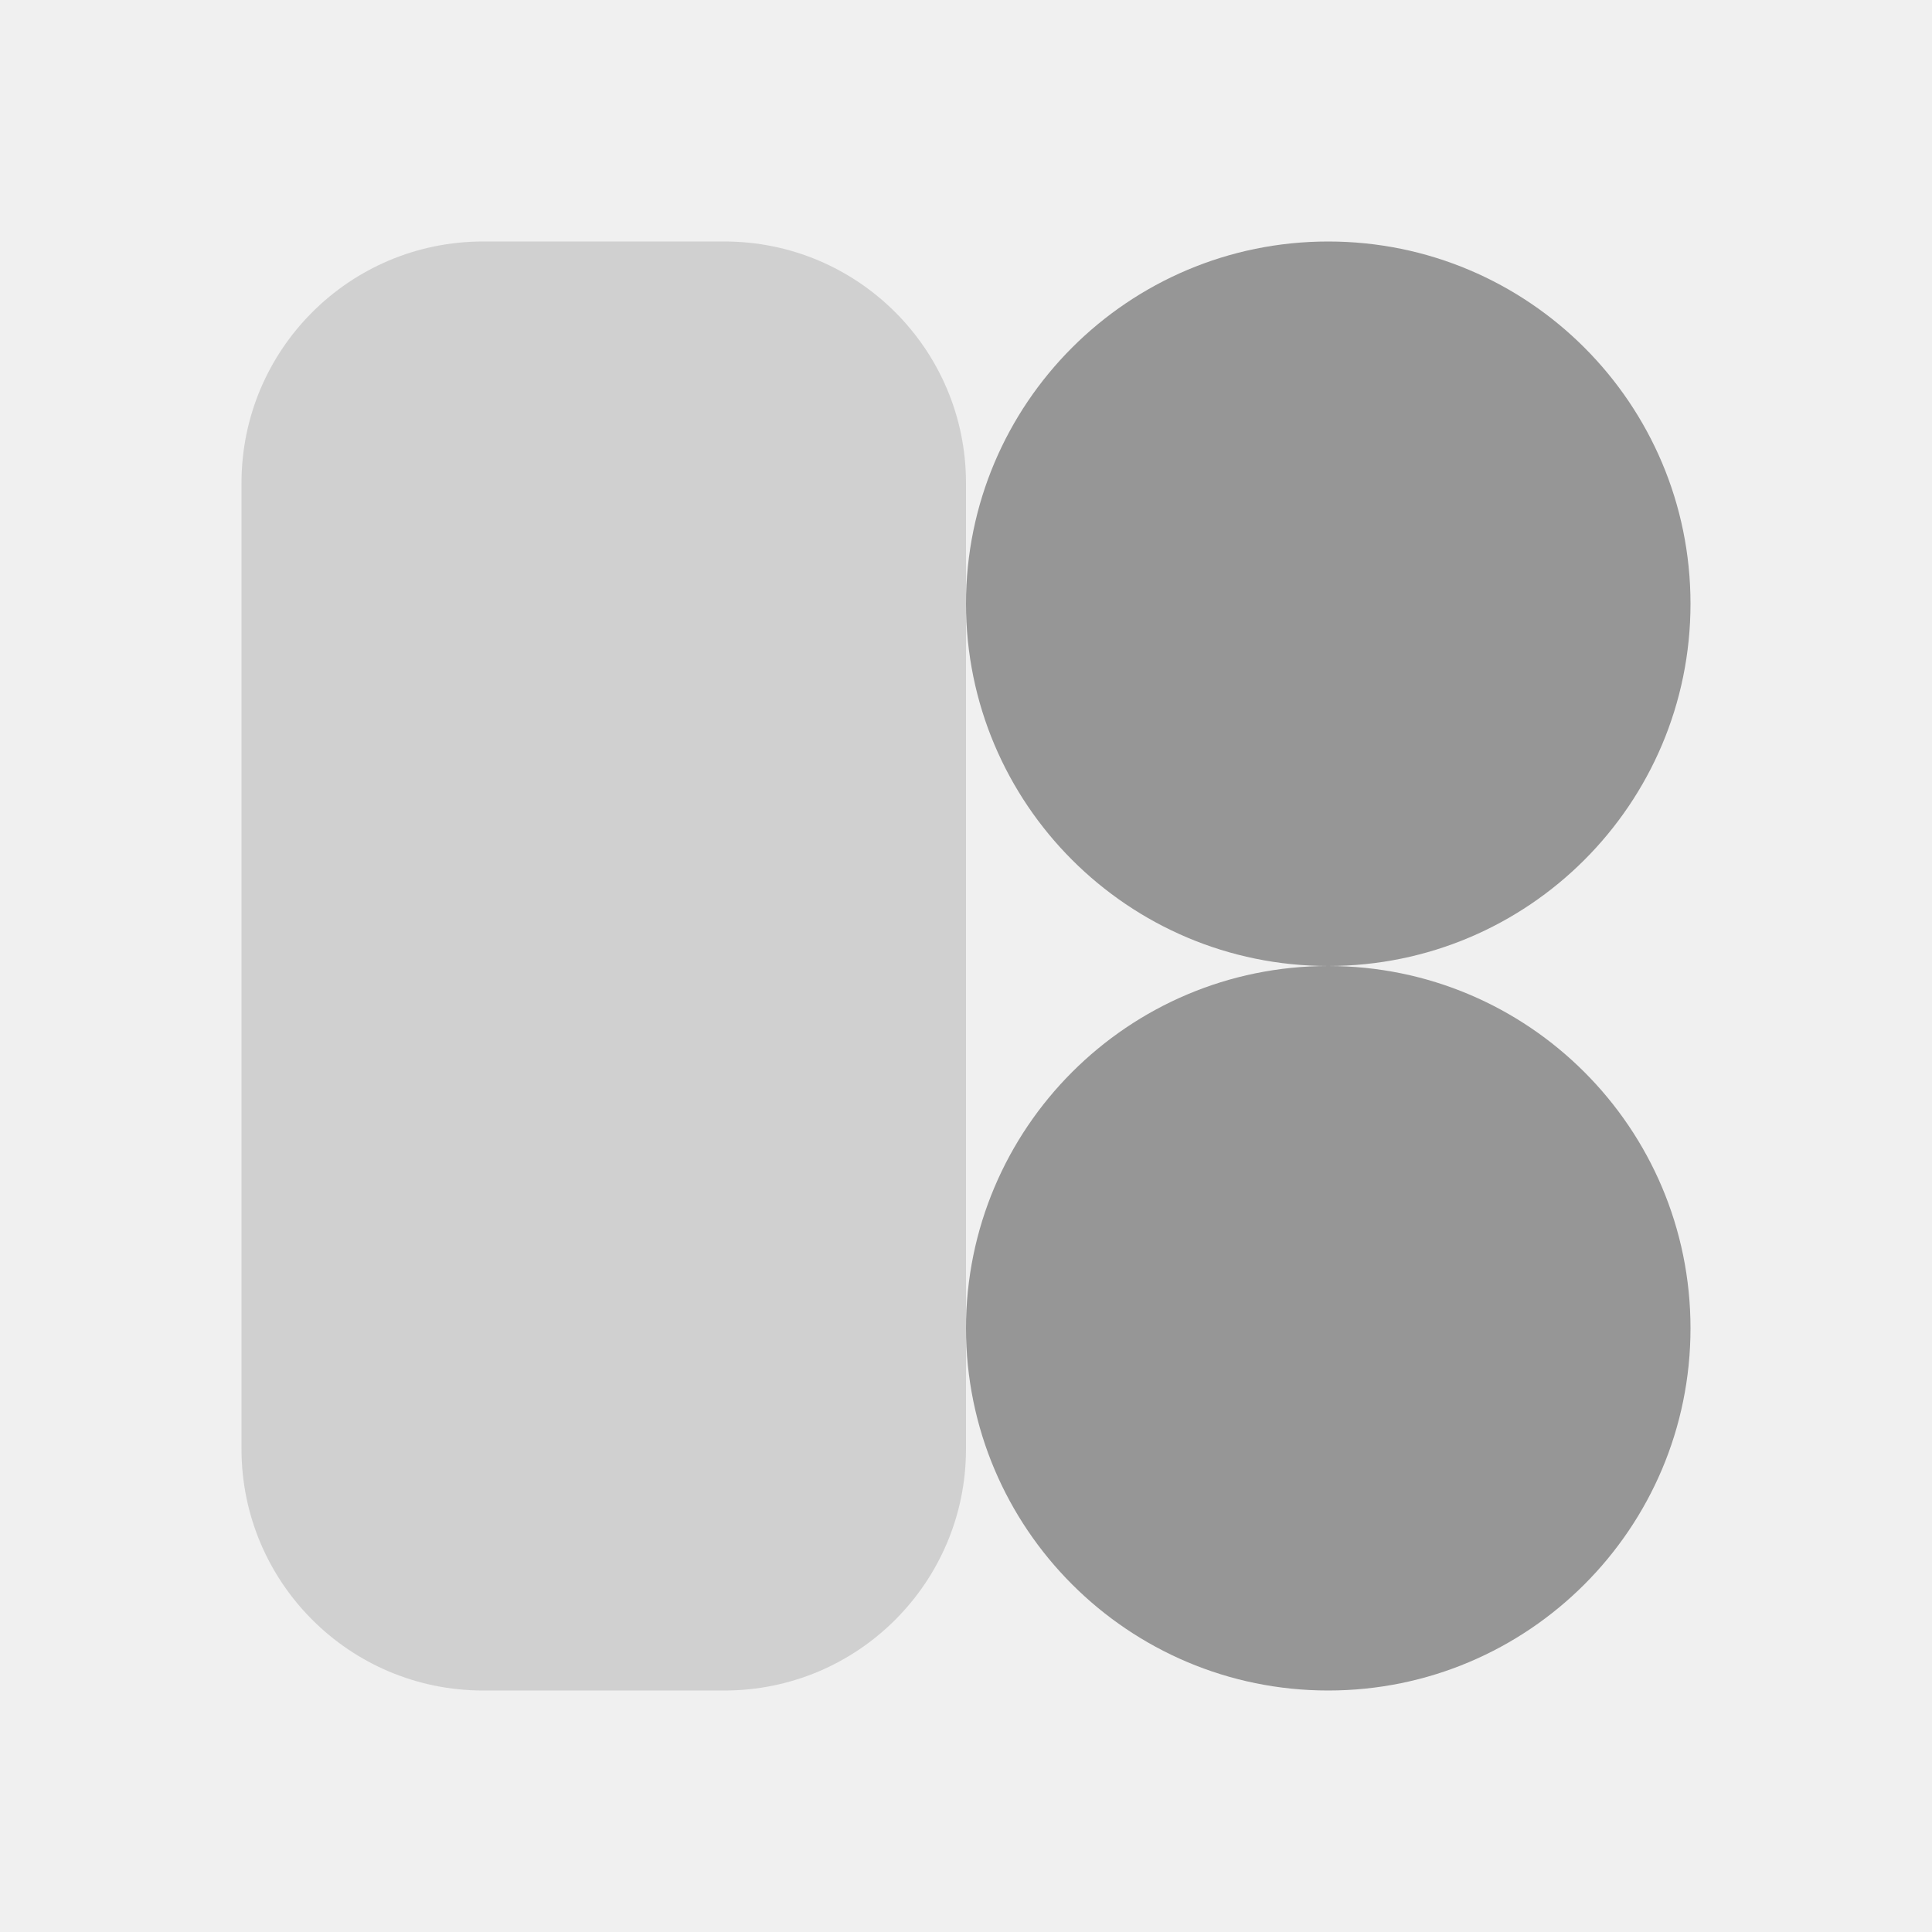
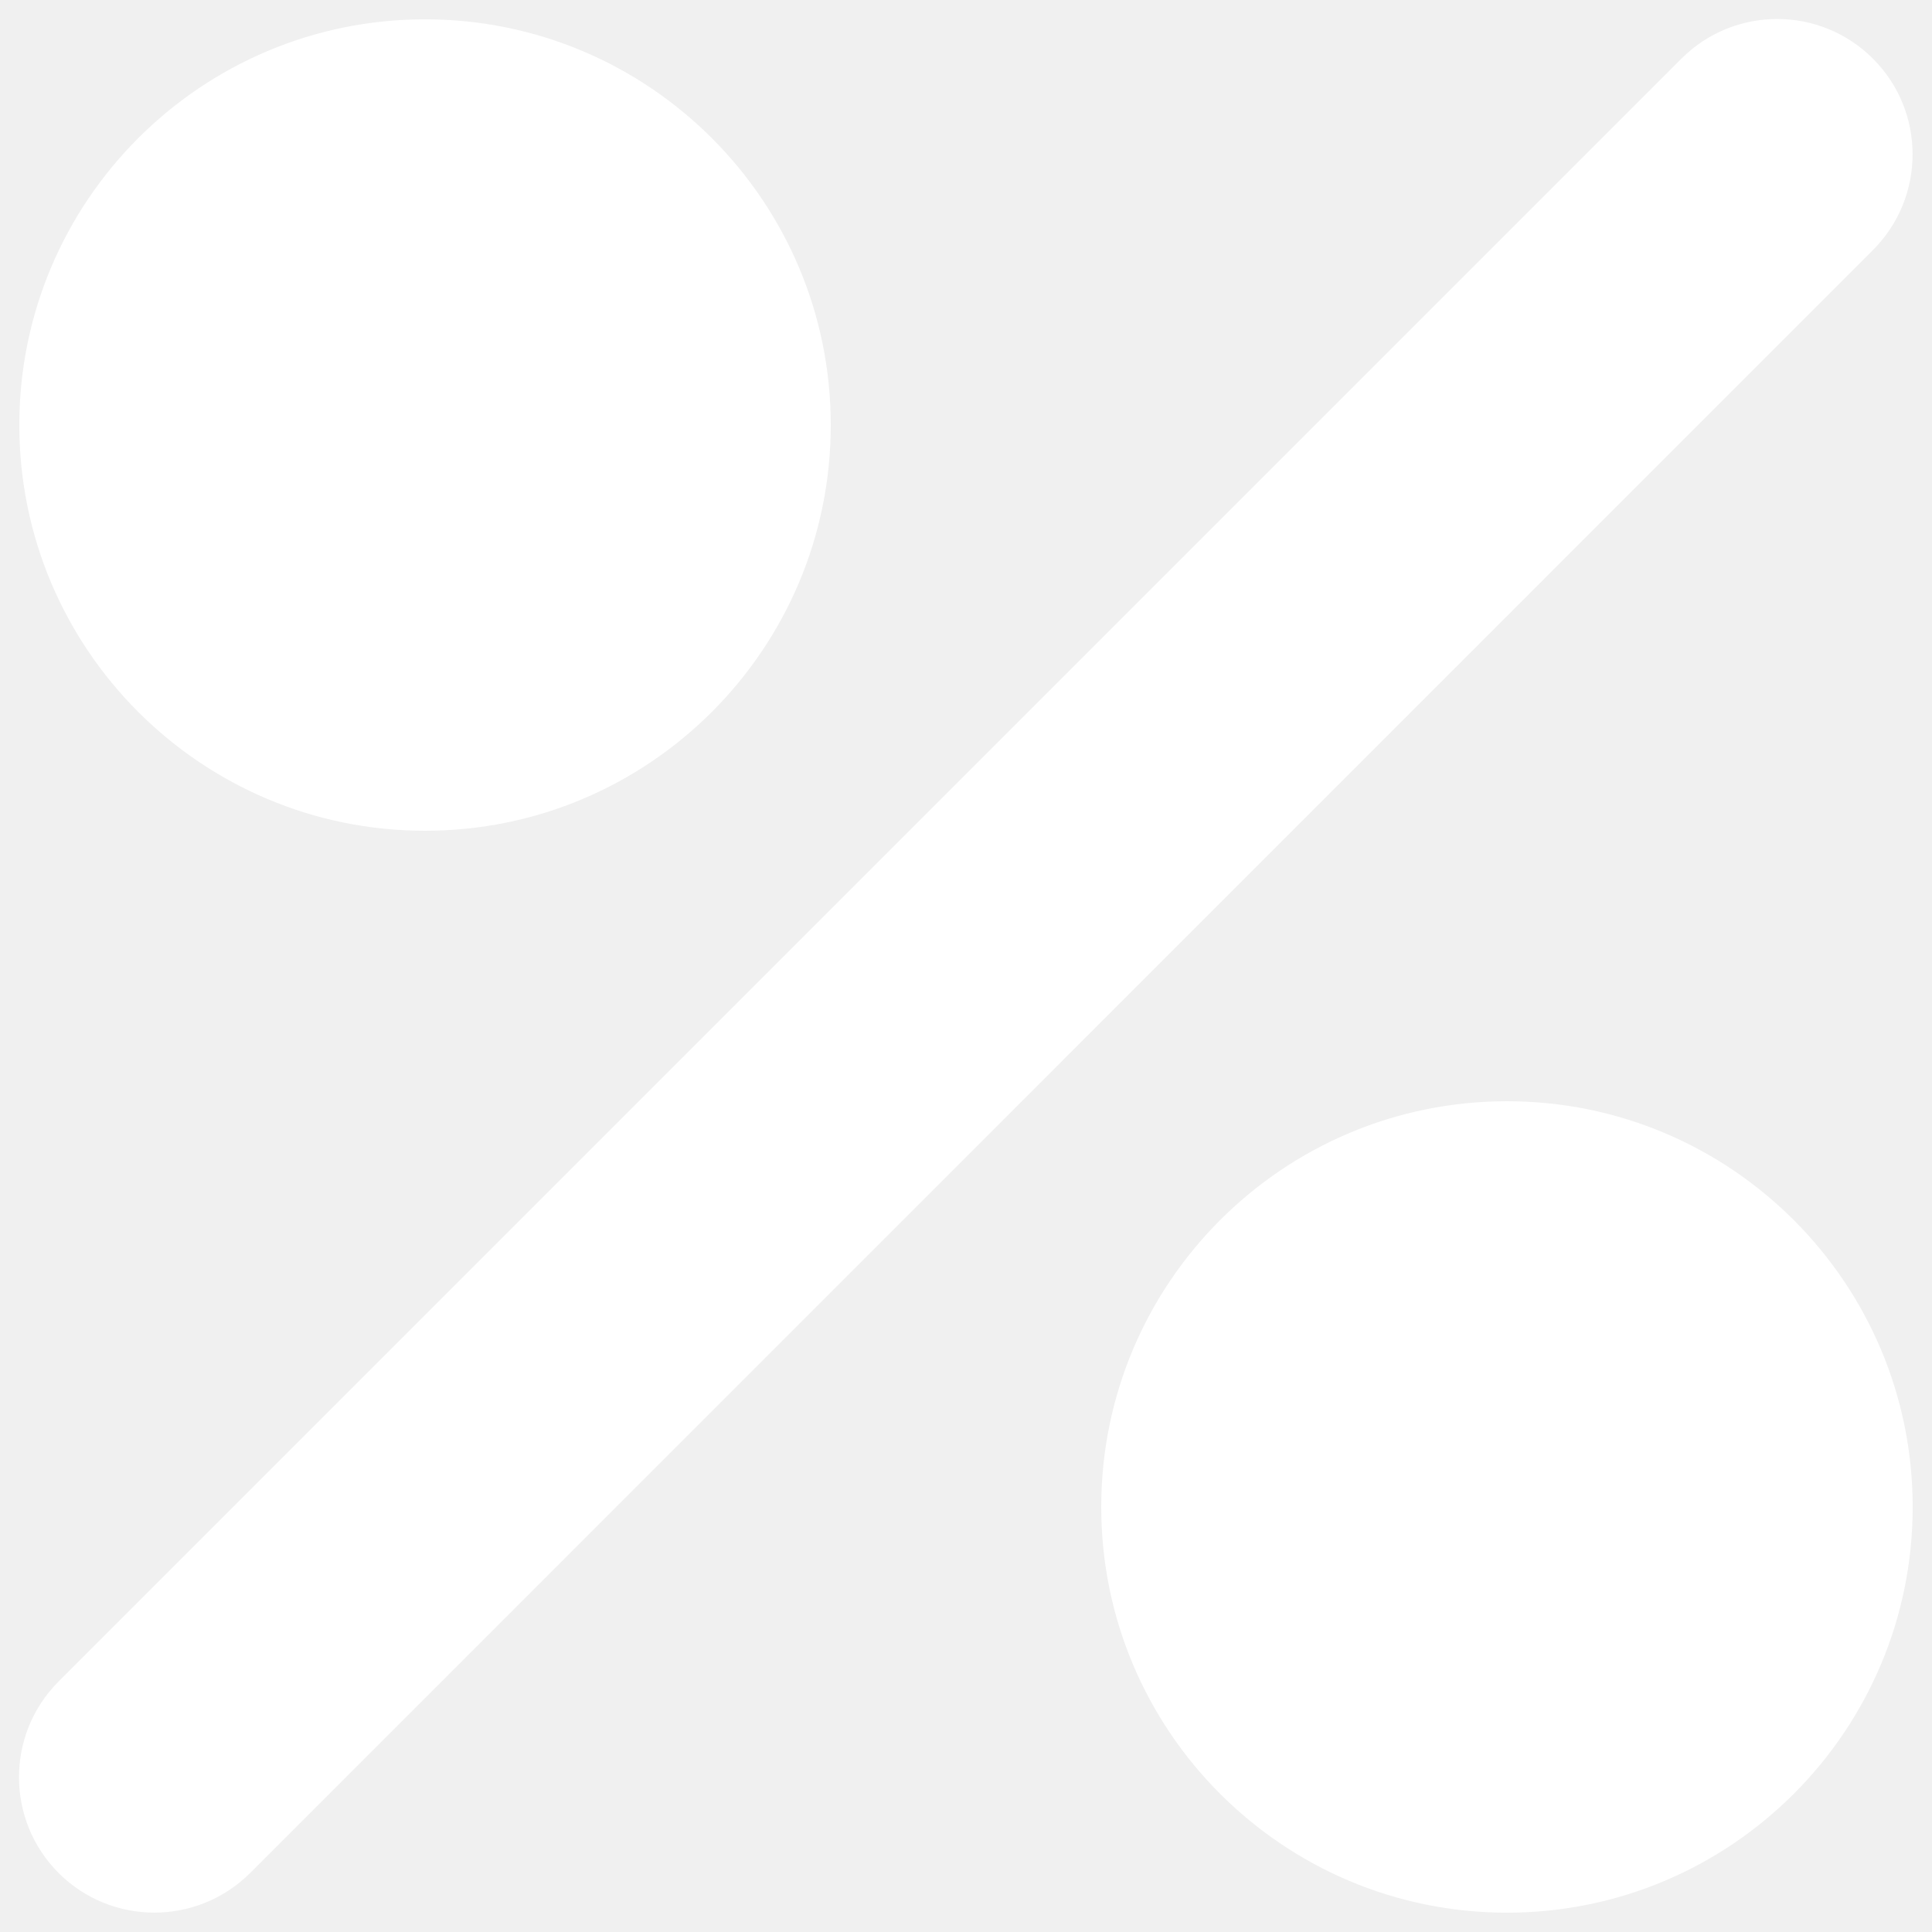
- <svg xmlns="http://www.w3.org/2000/svg" viewBox="0 0 24 24">
-   <path d="M9,21H6c-1.657,0-3-1.343-3-3V6c0-1.657,1.343-3,3-3h3c1.657,0,3,1.343,3,3v12C12,19.657,10.657,21,9,21z" opacity=".35" fill="#969696" />
-   <circle cx="16.5" cy="7.5" r="4.5" fill="#969696" />
-   <circle cx="16.5" cy="16.5" r="4.5" fill="#969696" />
+ <svg xmlns="http://www.w3.org/2000/svg" width="15" height="15" viewBox="0 0 15 15" fill="none">
+   <path d="M6.45 3.3C6.45 1.561 5.039 0.15 3.3 0.15C1.561 0.15 0.15 1.561 0.15 3.3C0.15 5.039 1.561 6.45 3.3 6.45C5.039 6.45 6.45 5.039 6.45 3.3ZM14.85 11.7C14.85 9.961 13.439 8.55 11.7 8.55C9.961 8.55 8.55 9.961 8.55 11.7C8.55 13.439 9.961 14.85 11.7 14.85C13.439 14.85 14.85 13.439 14.85 11.7ZM14.541 1.942C14.952 1.531 14.952 0.865 14.541 0.455C14.131 0.045 13.465 0.045 13.055 0.455L0.455 13.055C0.045 13.465 0.045 14.131 0.455 14.542C0.865 14.952 1.531 14.952 1.942 14.542L14.541 1.942Z" fill="white" />
</svg>
